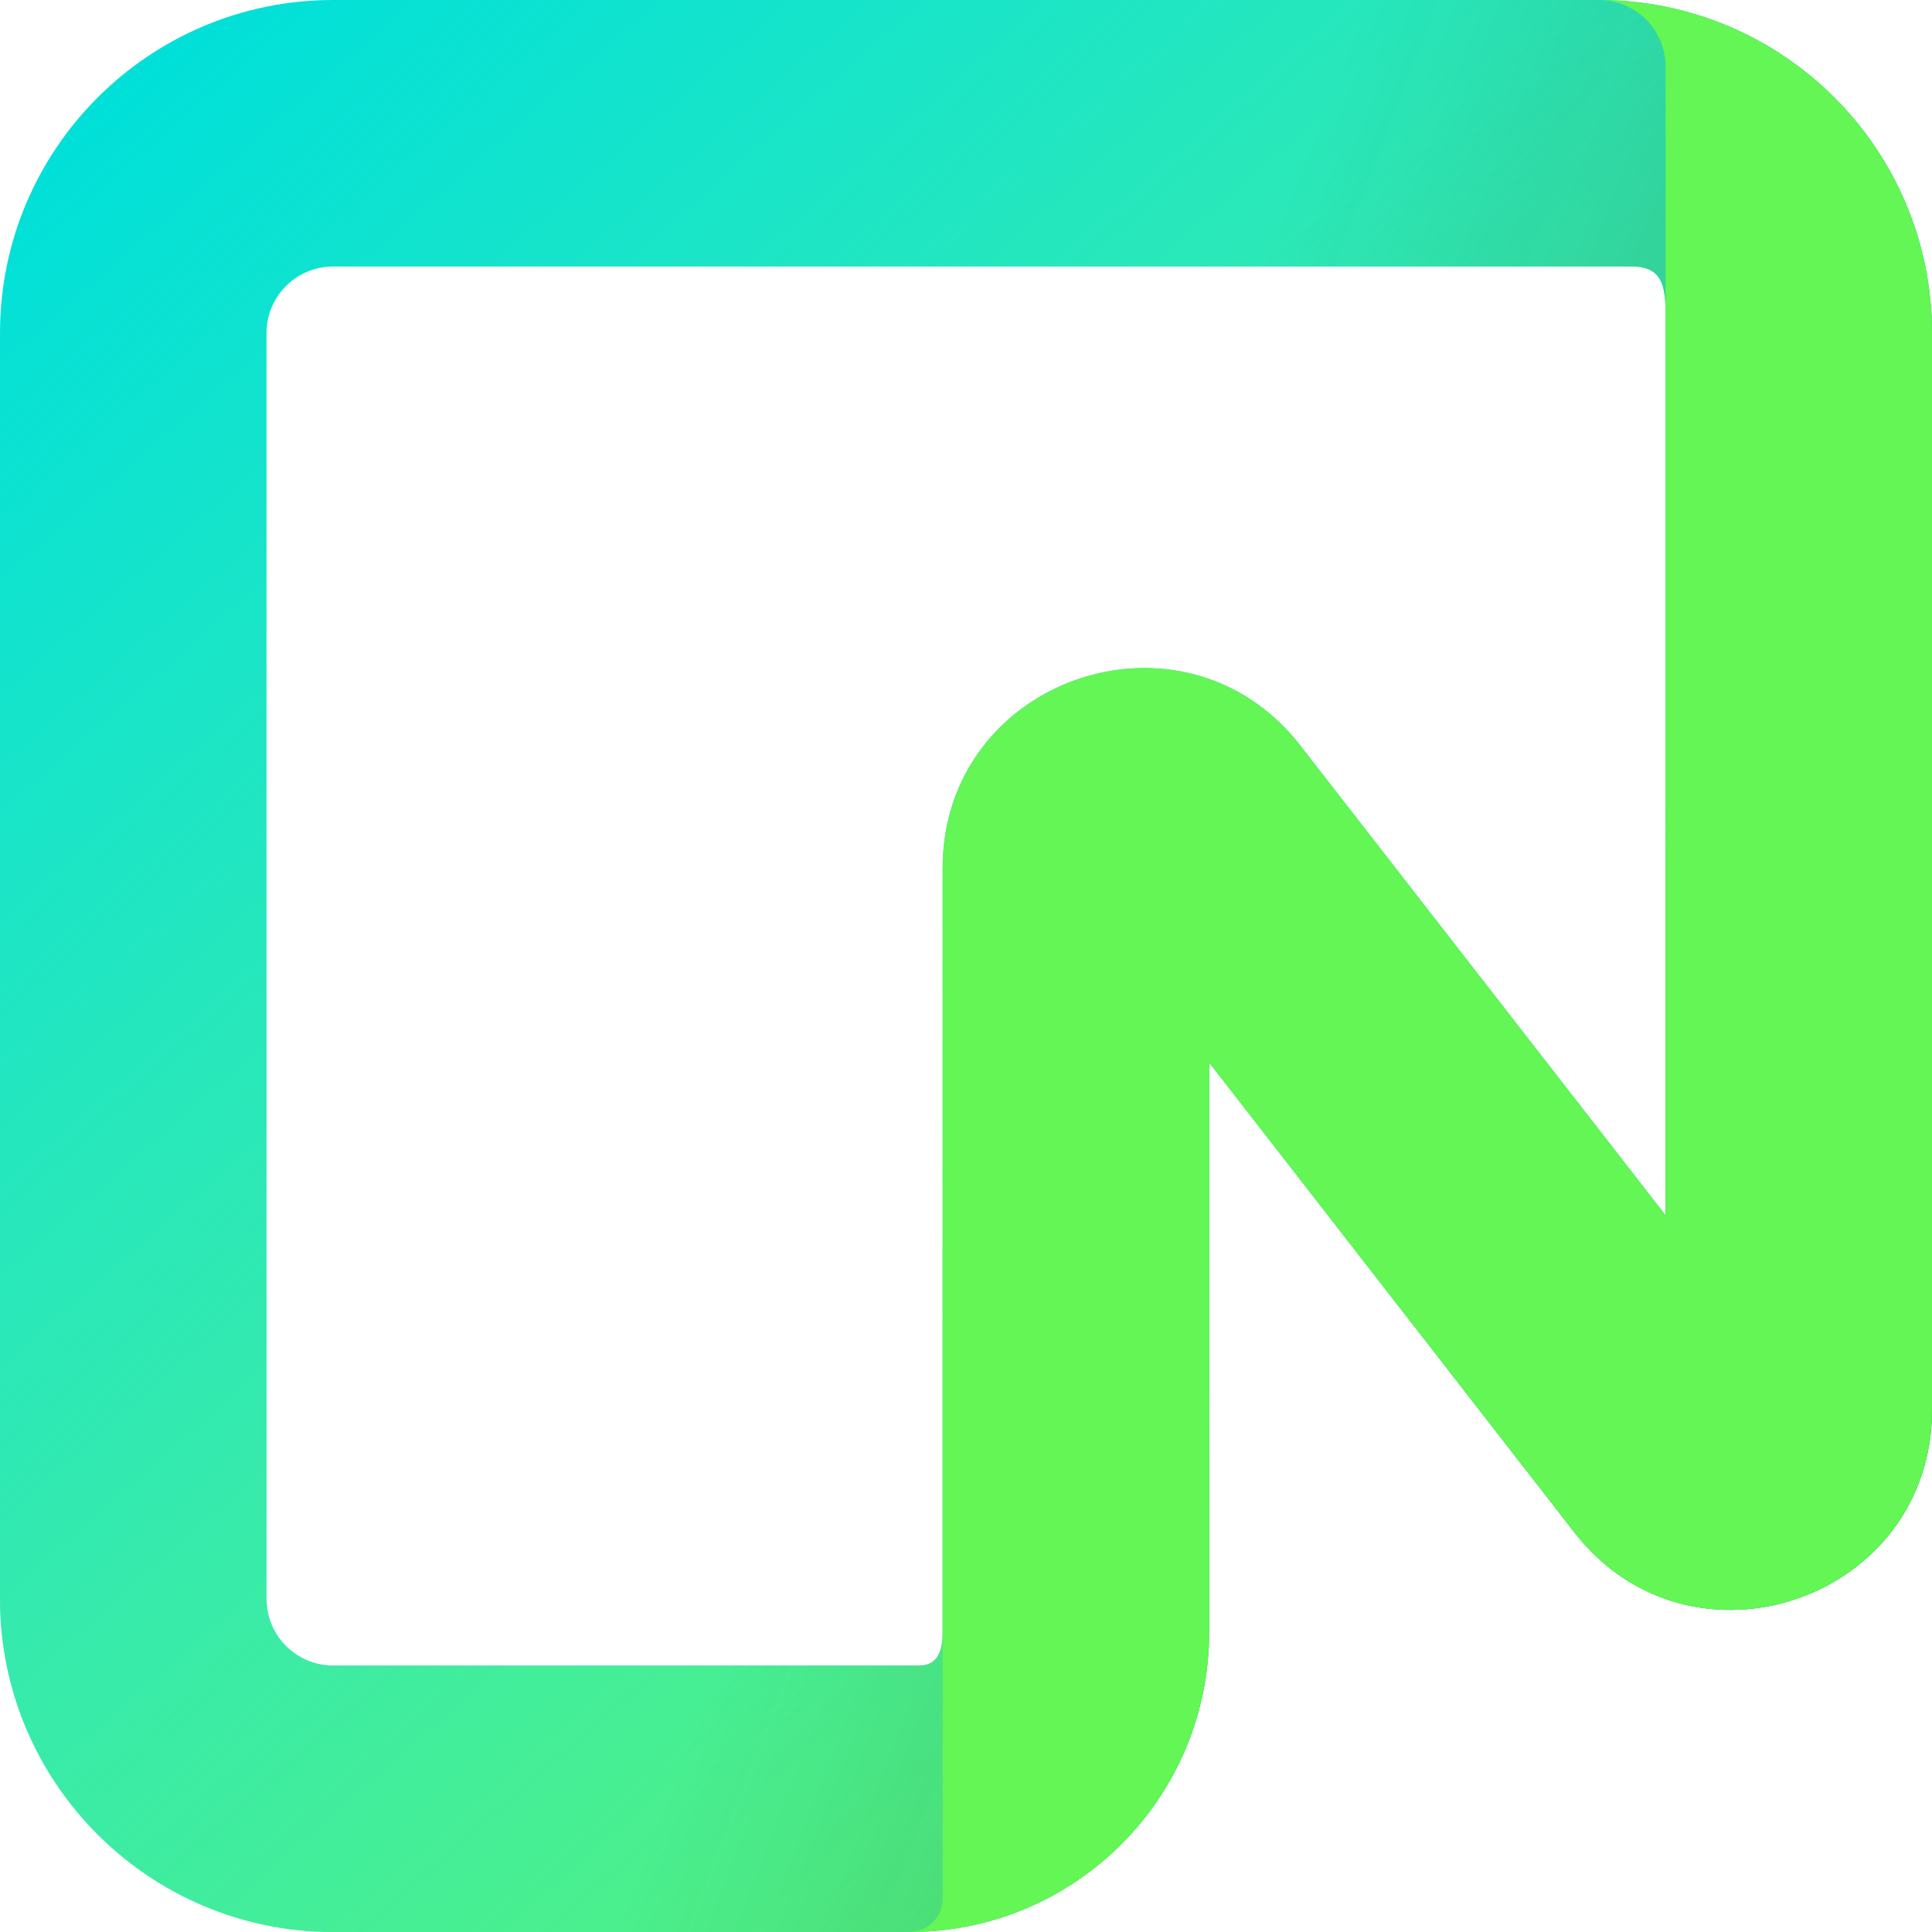
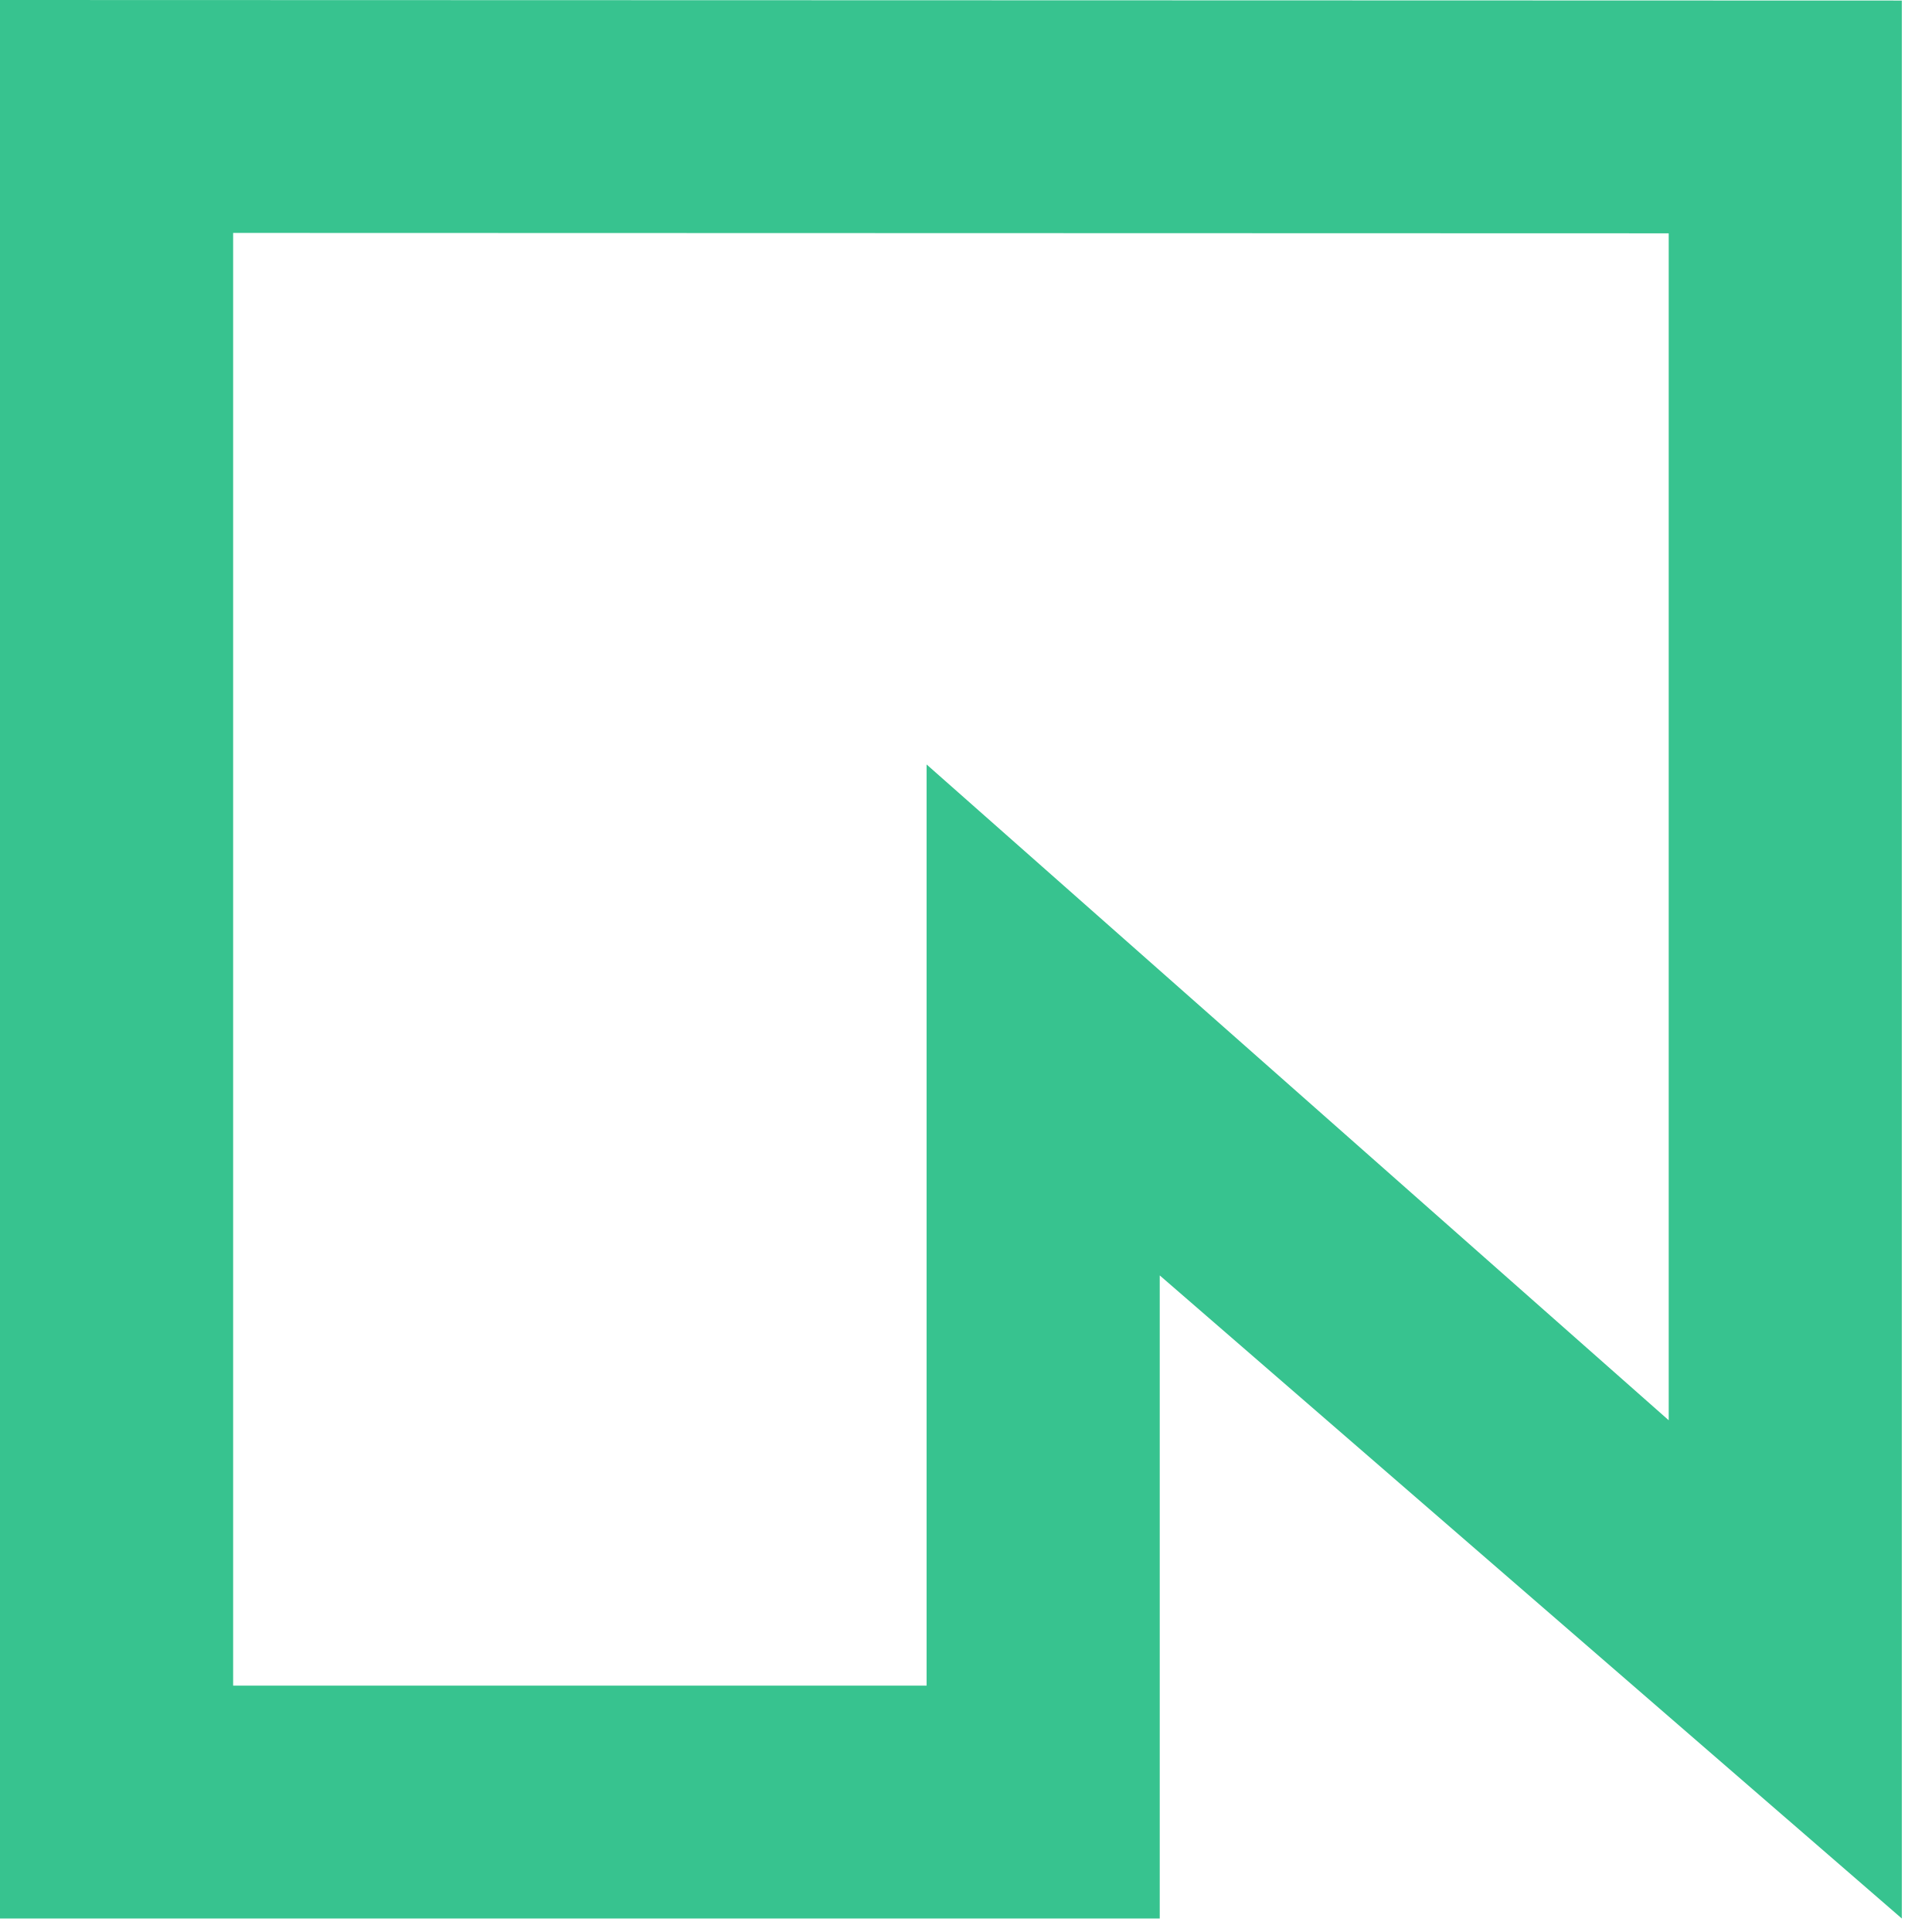
- <svg xmlns="http://www.w3.org/2000/svg" viewBox="0 0 256 256" width="256" height="256" preserveAspectRatio="xMidYMid">
-   <defs>
-     <linearGradient id="neon__a" x1="100%" x2="12.069%" y1="100%" y2="0%">
-       <stop offset="0%" stop-color="#62F755" />
-       <stop offset="100%" stop-color="#8FF986" stop-opacity="0" />
-     </linearGradient>
-     <linearGradient id="neon__b" x1="100%" x2="40.603%" y1="100%" y2="76.897%">
-       <stop offset="0%" stop-opacity=".9" />
-       <stop offset="100%" stop-color="#1A1A1A" stop-opacity="0" />
-     </linearGradient>
-   </defs>
-   <path fill="#00E0D9" d="M0 44.139C0 19.762 19.762 0 44.139 0H211.86C236.238 0 256 19.762 256 44.139v142.649c0 25.216-31.915 36.16-47.388 16.256l-48.392-62.251v75.484c0 21.939-17.784 39.723-39.722 39.723h-76.36C19.763 256 0 236.238 0 211.861V44.14Zm44.139-8.825c-4.879 0-8.825 3.946-8.825 8.818v167.73c0 4.878 3.946 8.831 8.818 8.831h77.688c2.44 0 3.087-1.977 3.087-4.416v-101.22c0-25.222 31.914-36.166 47.395-16.255l48.391 62.243V44.14c0-4.879.455-8.825-4.416-8.825H44.14Z" />
-   <path fill="url(#neon__a)" d="M0 44.139C0 19.762 19.762 0 44.139 0H211.86C236.238 0 256 19.762 256 44.139v142.649c0 25.216-31.915 36.16-47.388 16.256l-48.392-62.251v75.484c0 21.939-17.784 39.723-39.722 39.723h-76.36C19.763 256 0 236.238 0 211.861V44.14Zm44.139-8.825c-4.879 0-8.825 3.946-8.825 8.818v167.73c0 4.878 3.946 8.831 8.818 8.831h77.688c2.44 0 3.087-1.977 3.087-4.416v-101.22c0-25.222 31.914-36.166 47.395-16.255l48.391 62.243V44.14c0-4.879.455-8.825-4.416-8.825H44.14Z" />
-   <path fill="url(#neon__b)" fill-opacity=".4" d="M0 44.139C0 19.762 19.762 0 44.139 0H211.86C236.238 0 256 19.762 256 44.139v142.649c0 25.216-31.915 36.16-47.388 16.256l-48.392-62.251v75.484c0 21.939-17.784 39.723-39.722 39.723h-76.36C19.763 256 0 236.238 0 211.861V44.14Zm44.139-8.825c-4.879 0-8.825 3.946-8.825 8.818v167.73c0 4.878 3.946 8.831 8.818 8.831h77.688c2.44 0 3.087-1.977 3.087-4.416v-101.22c0-25.222 31.914-36.166 47.395-16.255l48.391 62.243V44.14c0-4.879.455-8.825-4.416-8.825H44.14Z" />
-   <path fill="#63F655" d="M211.861 0C236.238 0 256 19.762 256 44.139v142.649c0 25.216-31.915 36.16-47.388 16.256l-48.392-62.251v75.484c0 21.939-17.784 39.723-39.722 39.723a4.409 4.409 0 0 0 4.409-4.409V115.058c0-25.223 31.914-36.167 47.395-16.256l48.391 62.243V8.825c0-4.871-3.953-8.825-8.832-8.825Z" />
+ <svg xmlns="http://www.w3.org/2000/svg" width="64" height="64" viewBox="0 0 64 64" fill="none">
+   <path d="M63 0.018V63.553L38.418 42.25V63.553H0V0L63 0.018ZM7.723 55.839H30.695V25.324L55.278 47.048V7.729L7.723 7.716V55.839Z" fill="#37C38F" />
</svg>
